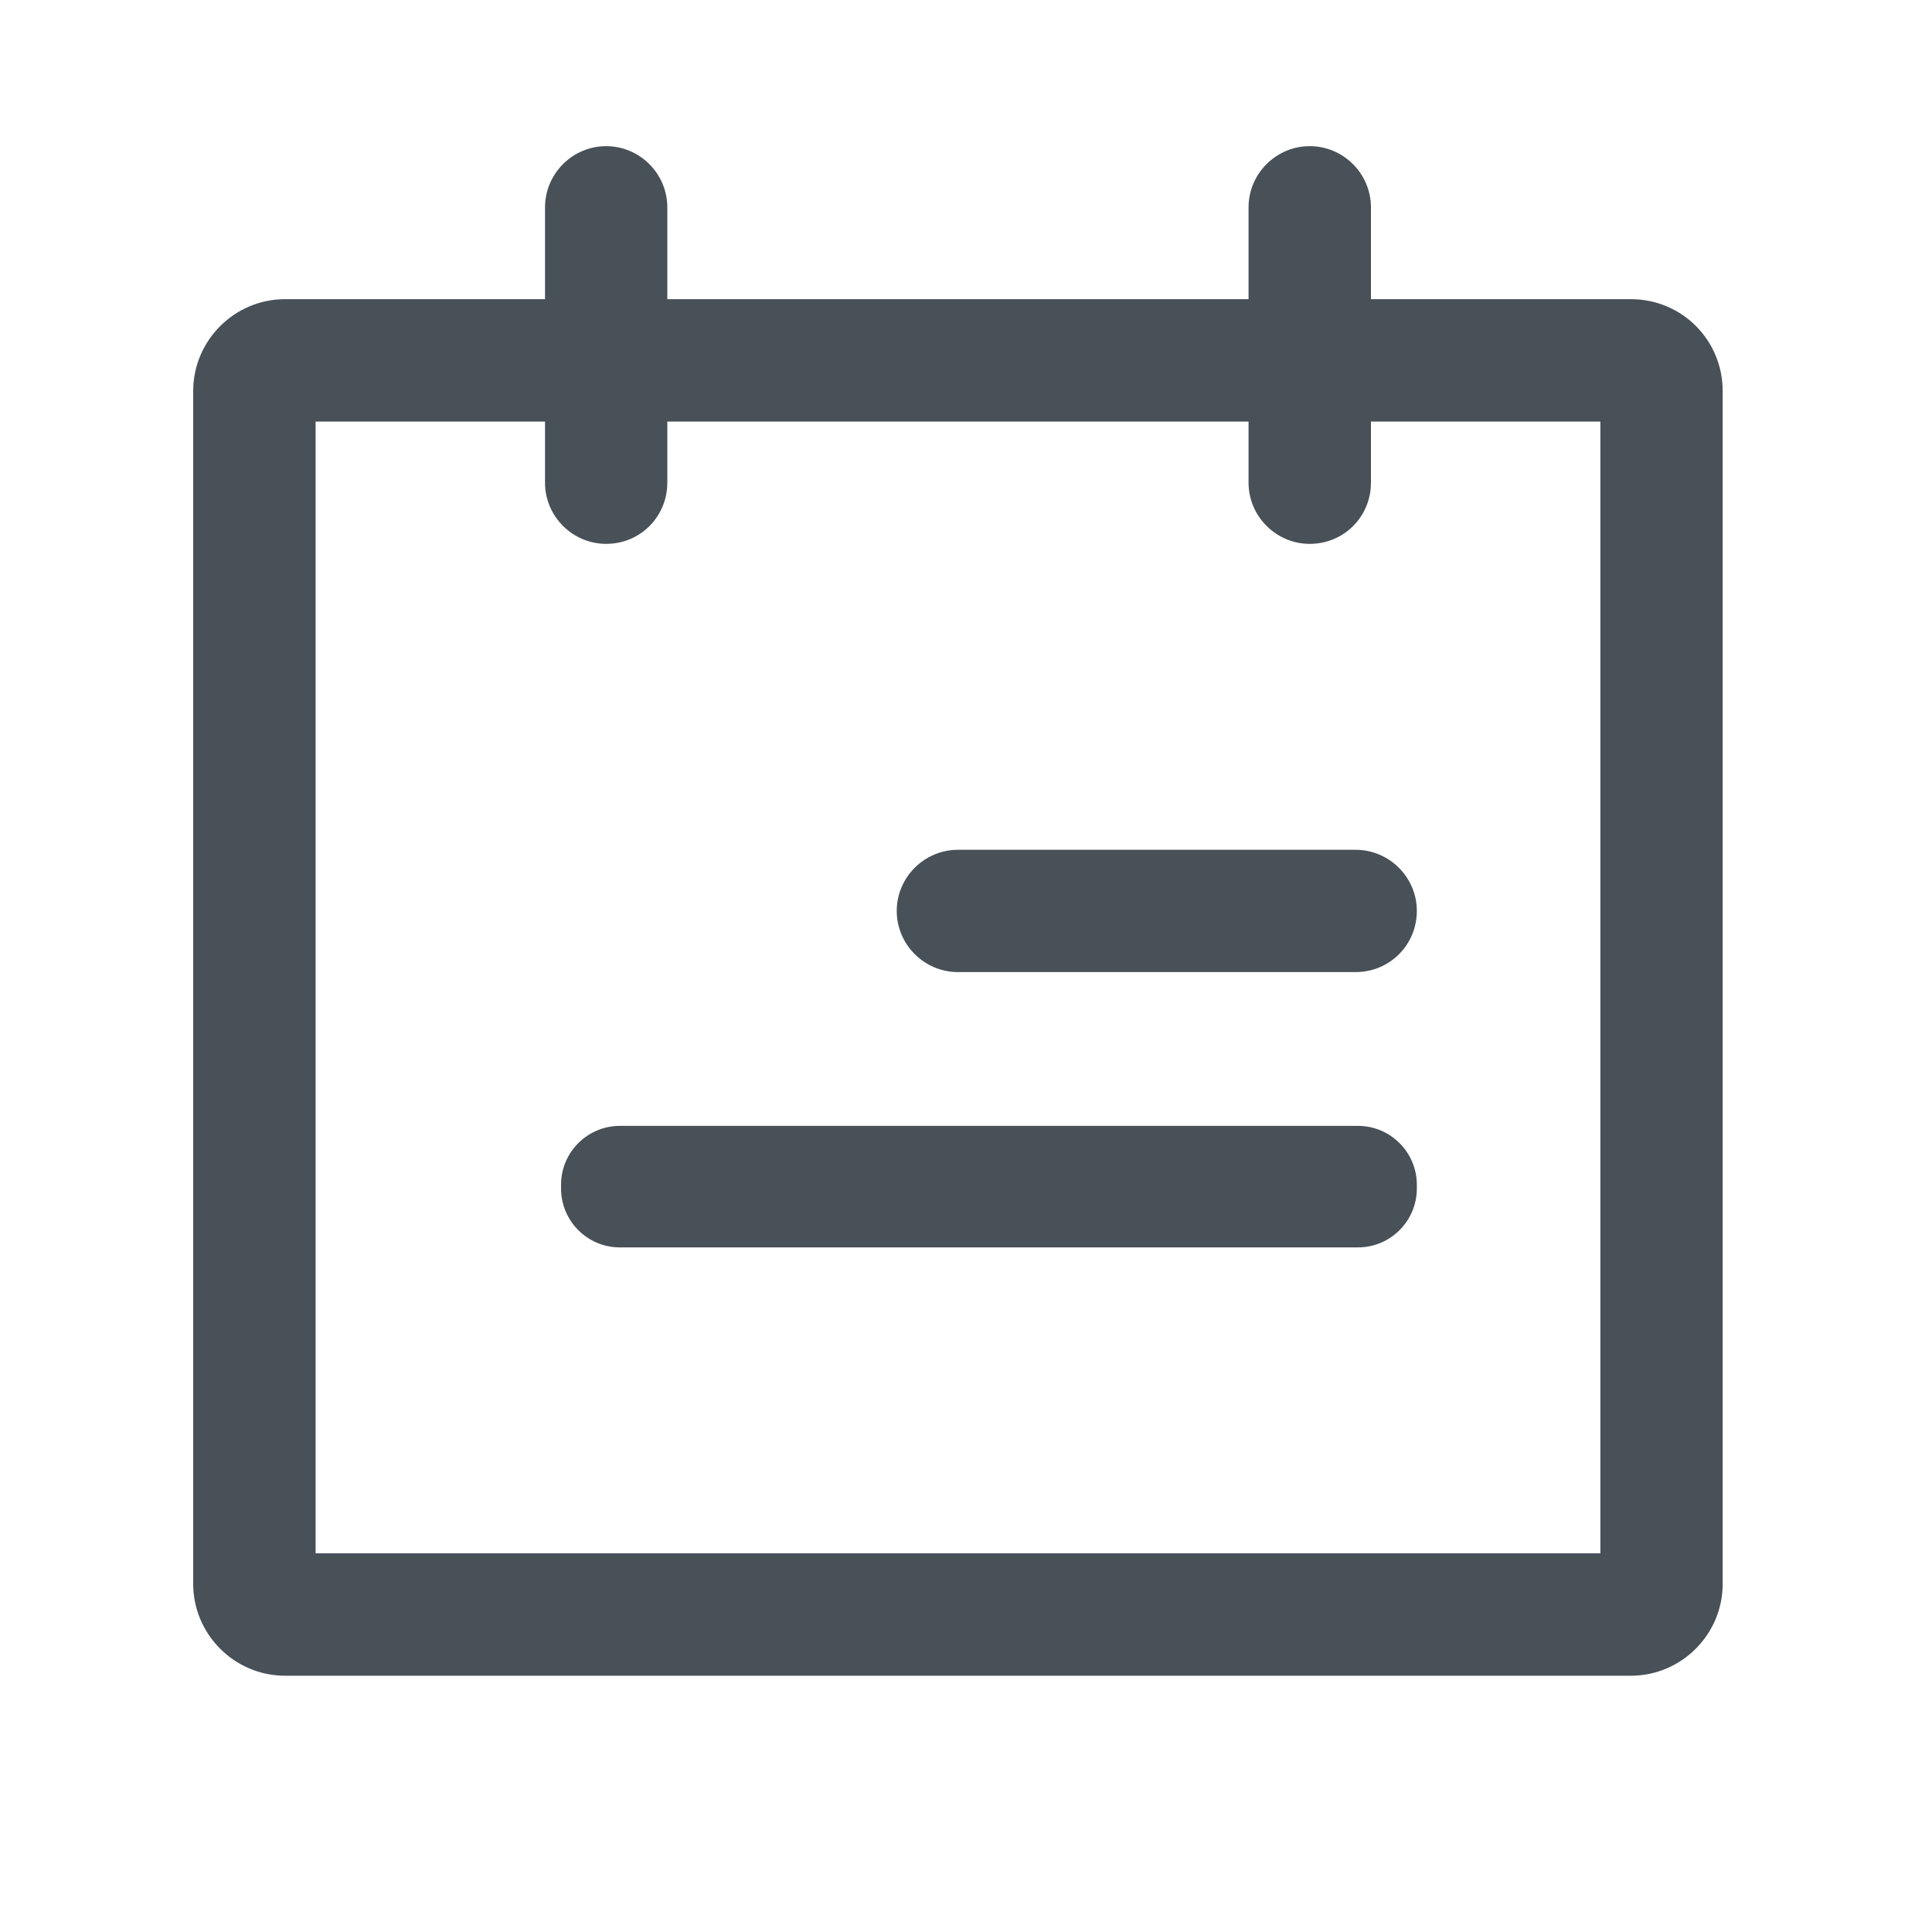
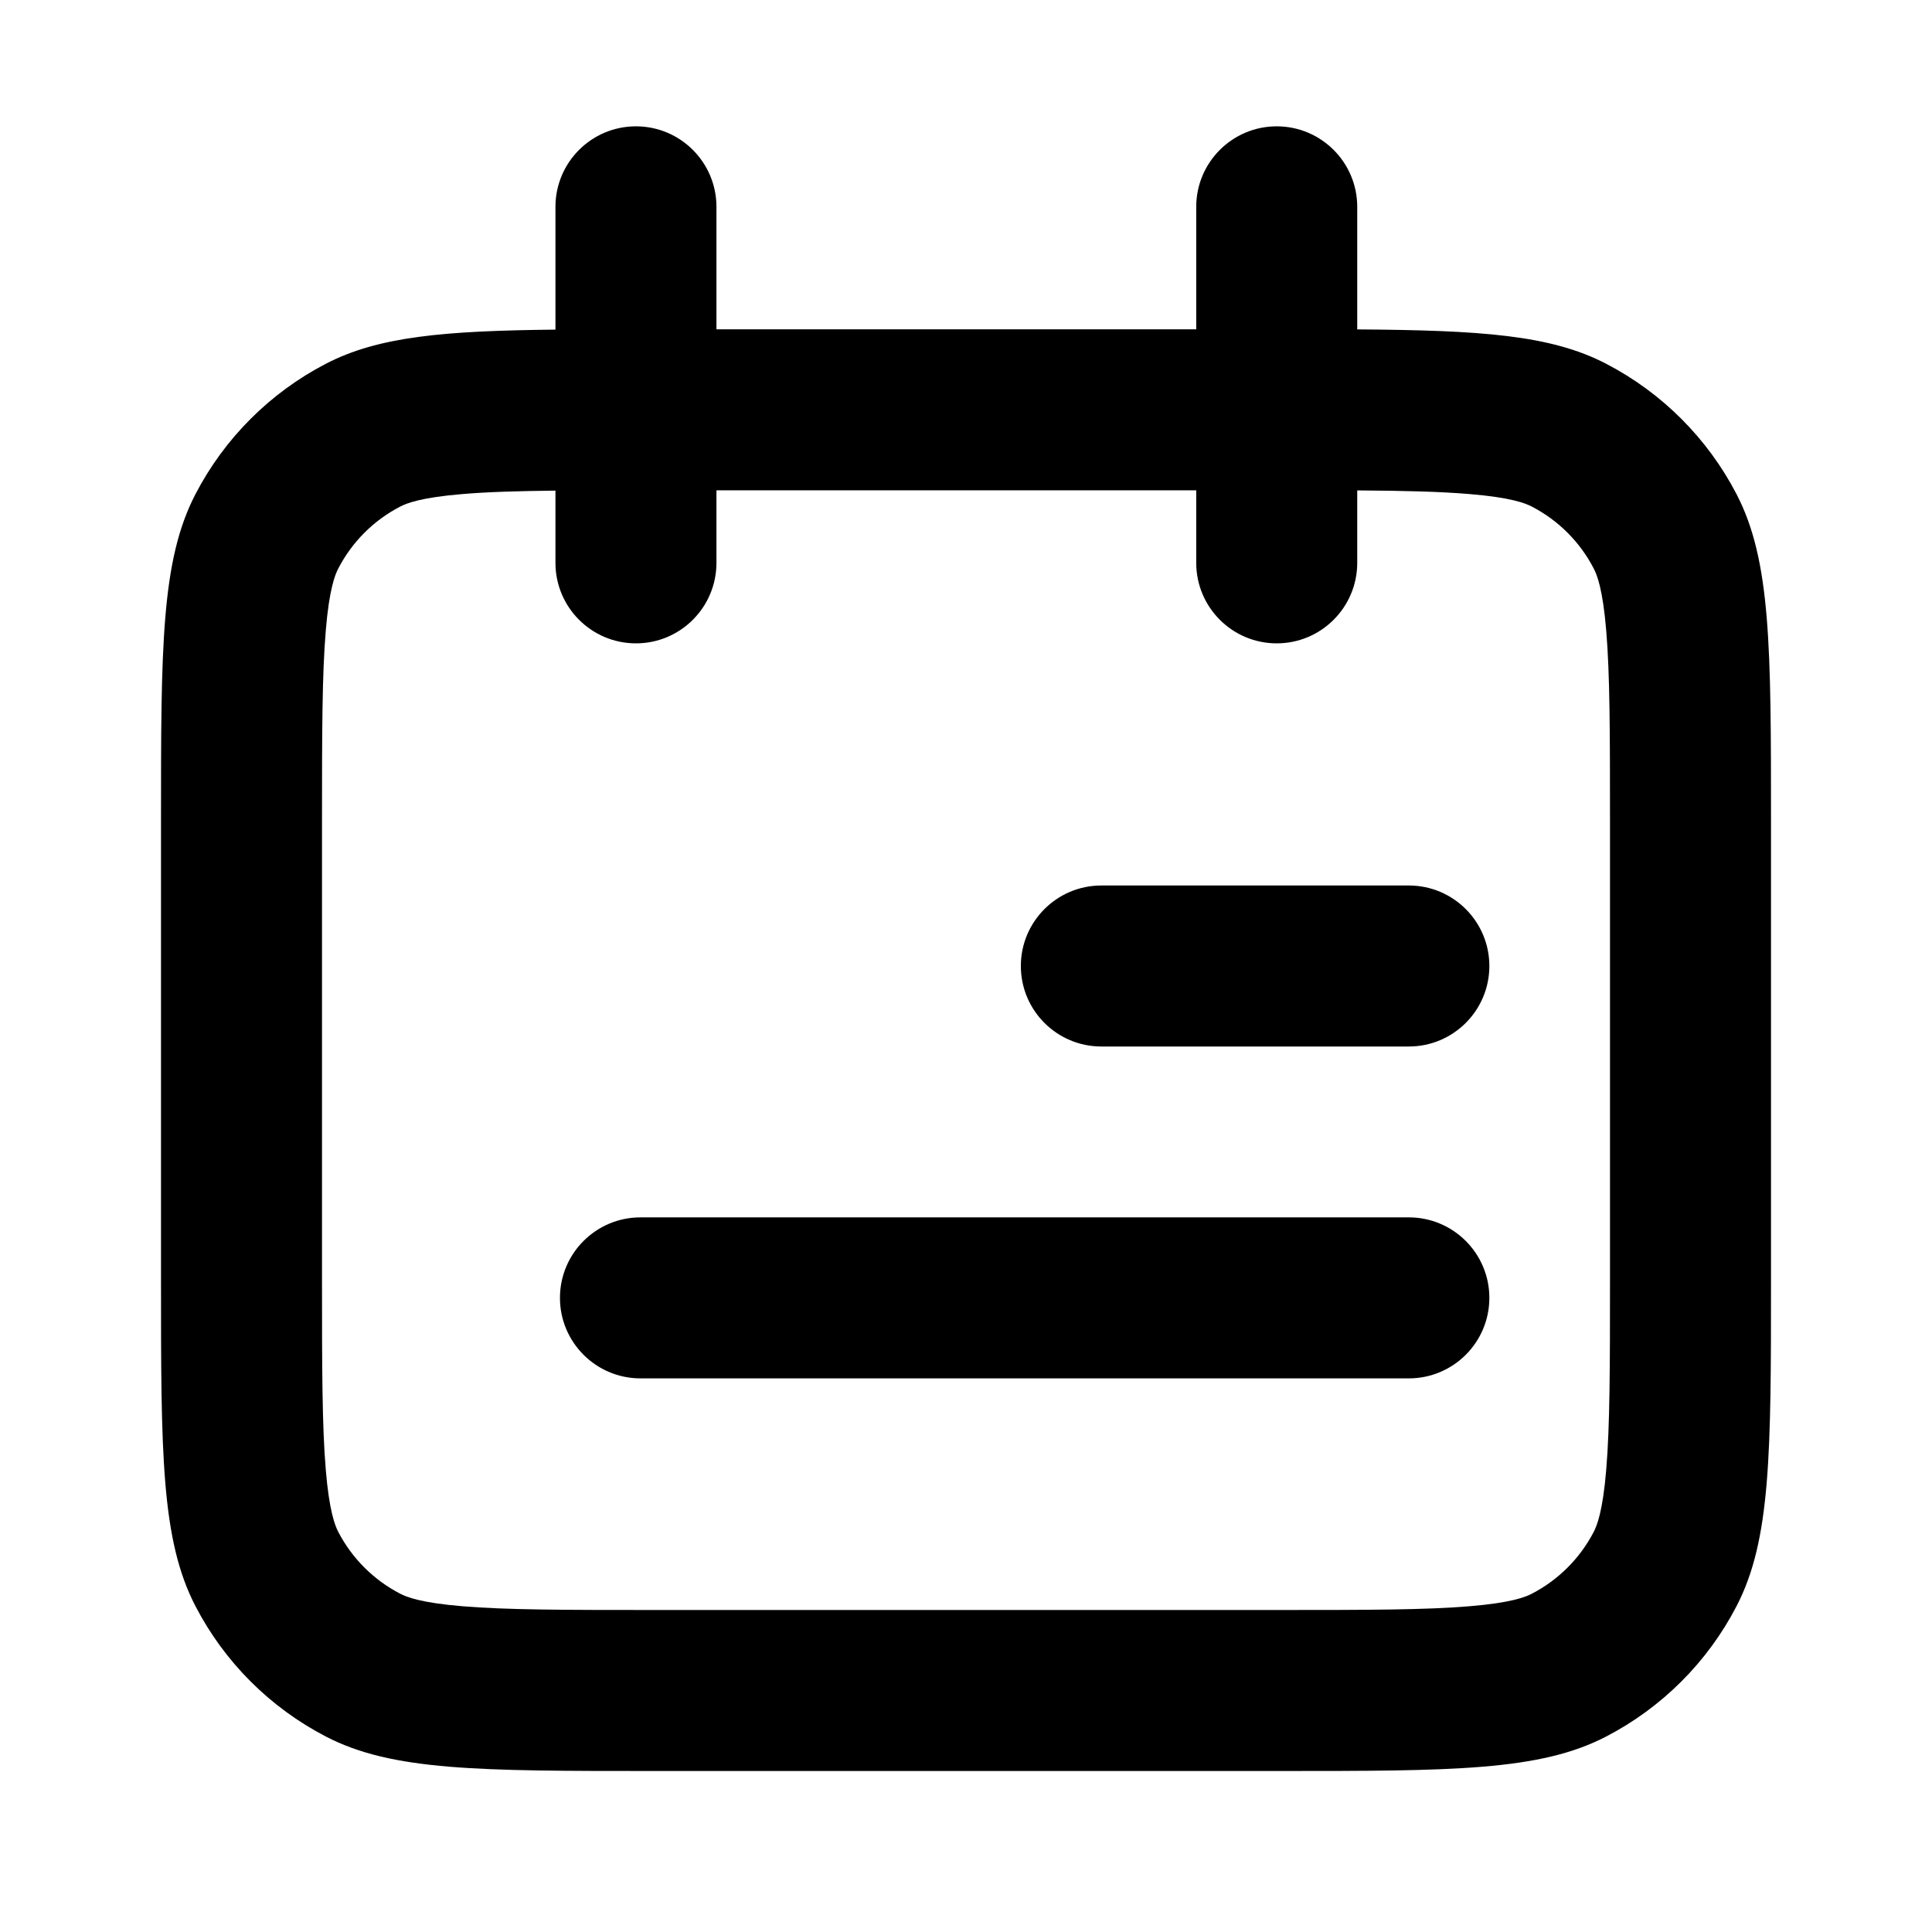
- <svg xmlns="http://www.w3.org/2000/svg" viewBox="0 0 20 20">
-   <path d="M16.883 3.097H2.95C2.428 3.097 2 3.524 2 4.047V16.397C2 16.919 2.428 17.347 2.95 17.347H16.883C17.406 17.347 17.833 16.919 17.833 16.397V4.047C17.833 3.524 17.414 3.097 16.883 3.097ZM16.567 16.08H3.267V4.364H16.567V16.08Z" fill="#485058" />
-   <path d="M14.057 12.913H6.417C6.077 12.913 5.808 12.636 5.808 12.304V12.264C5.808 11.924 6.085 11.655 6.417 11.655H14.057C14.397 11.655 14.667 11.932 14.667 12.264V12.304C14.667 12.636 14.397 12.913 14.057 12.913ZM14.033 10.063H9.917C9.568 10.063 9.283 9.778 9.283 9.43C9.283 9.082 9.568 8.797 9.917 8.797H14.033C14.382 8.797 14.667 9.082 14.667 9.43C14.667 9.778 14.389 10.063 14.033 10.063ZM13.558 5.63C13.21 5.63 12.925 5.345 12.925 4.997V2.147C12.925 1.798 13.21 1.513 13.558 1.513C13.907 1.513 14.192 1.798 14.192 2.147V4.997C14.192 5.345 13.915 5.63 13.558 5.63ZM6.275 5.63C5.927 5.63 5.642 5.345 5.642 4.997V2.147C5.642 1.798 5.927 1.513 6.275 1.513C6.623 1.513 6.908 1.798 6.908 2.147V4.997C6.908 5.345 6.631 5.63 6.275 5.63Z" fill="#485058" />
+ <svg xmlns="http://www.w3.org/2000/svg" viewBox="0 0 18 18" fill="none">
+   <path fill-rule="evenodd" clip-rule="evenodd" d="M5.175 1.927C5.175 1.513 5.511 1.177 5.925 1.177C6.339 1.177 6.675 1.513 6.675 1.927V3.068H11.145V1.927C11.145 1.513 11.481 1.177 11.895 1.177C12.309 1.177 12.645 1.513 12.645 1.927V3.069C13.795 3.077 14.447 3.12 14.964 3.389C15.484 3.659 15.909 4.084 16.179 4.604C16.5 5.222 16.5 6.033 16.5 7.656V11.912C16.5 13.535 16.5 14.346 16.179 14.964C15.909 15.485 15.484 15.909 14.964 16.179C14.346 16.5 13.534 16.5 11.912 16.5H6.088C4.465 16.5 3.654 16.5 3.036 16.179C2.516 15.909 2.091 15.485 1.821 14.964C1.5 14.346 1.5 13.535 1.5 11.912V7.656C1.5 6.033 1.5 5.222 1.821 4.604C2.091 4.084 2.516 3.659 3.036 3.389C3.525 3.135 4.136 3.082 5.175 3.071V1.927ZM11.145 4.568V5.244C11.145 5.658 11.481 5.994 11.895 5.994C12.309 5.994 12.645 5.658 12.645 5.244V4.569C13.086 4.572 13.418 4.58 13.691 4.603C14.079 4.635 14.213 4.689 14.272 4.72C14.519 4.848 14.72 5.049 14.848 5.296C14.879 5.355 14.933 5.489 14.965 5.877C14.999 6.284 15 6.82 15 7.656V11.912C15 12.748 14.999 13.284 14.965 13.691C14.933 14.079 14.879 14.213 14.848 14.273C14.72 14.519 14.519 14.72 14.272 14.848C14.213 14.879 14.079 14.933 13.691 14.965C13.284 14.999 12.748 15 11.912 15H6.088C5.252 15 4.716 14.999 4.309 14.965C3.921 14.933 3.787 14.879 3.728 14.848C3.481 14.72 3.28 14.519 3.152 14.273C3.121 14.213 3.067 14.079 3.035 13.691C3.001 13.284 3 12.748 3 11.912V7.656C3 6.82 3.001 6.284 3.035 5.877C3.067 5.489 3.121 5.355 3.152 5.296C3.28 5.049 3.481 4.848 3.728 4.72C3.787 4.689 3.921 4.635 4.309 4.603C4.544 4.583 4.822 4.575 5.175 4.571V5.244C5.175 5.658 5.511 5.994 5.925 5.994C6.339 5.994 6.675 5.658 6.675 5.244V4.568H11.145ZM13.126 8.25C13.54 8.25 13.876 8.586 13.876 9C13.876 9.414 13.54 9.75 13.126 9.75H10.261C9.847 9.75 9.511 9.414 9.511 9C9.511 8.586 9.847 8.25 10.261 8.25H13.126ZM13.876 12.092C13.876 11.678 13.54 11.342 13.126 11.342H5.967C5.553 11.342 5.217 11.678 5.217 12.092C5.217 12.506 5.553 12.842 5.967 12.842H13.126C13.54 12.842 13.876 12.506 13.876 12.092Z" fill="currentColor" />
</svg>
